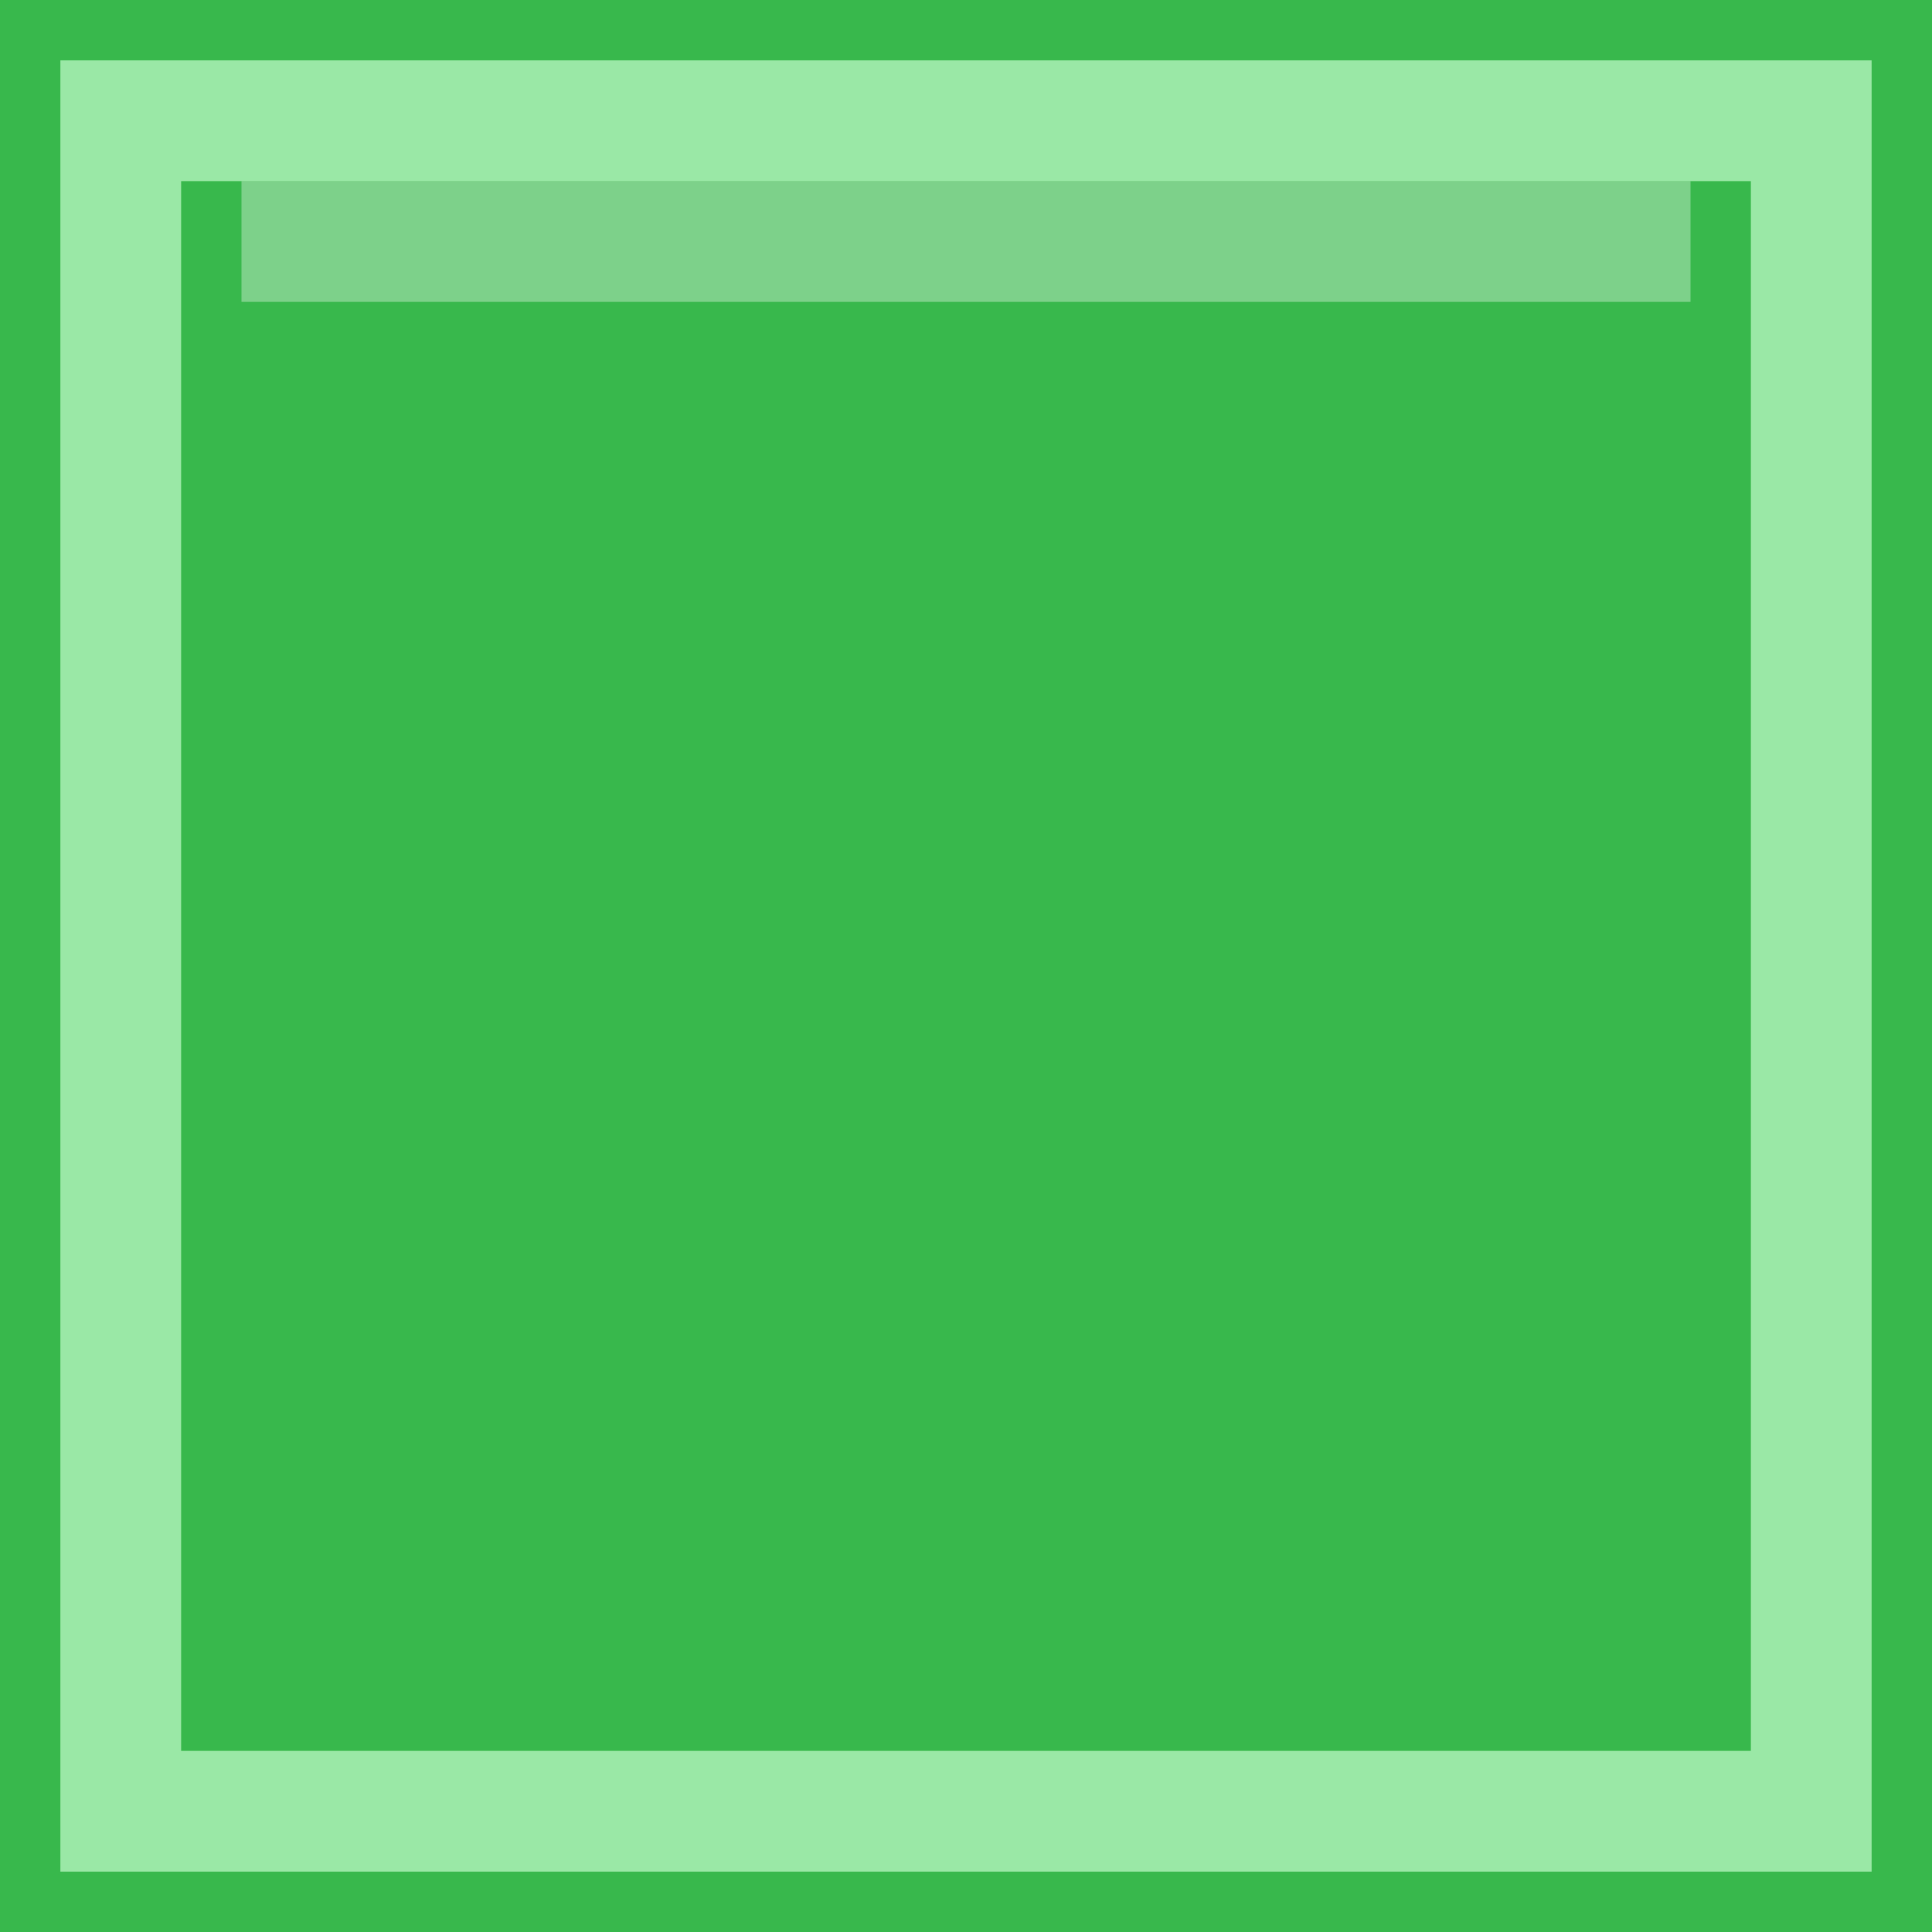
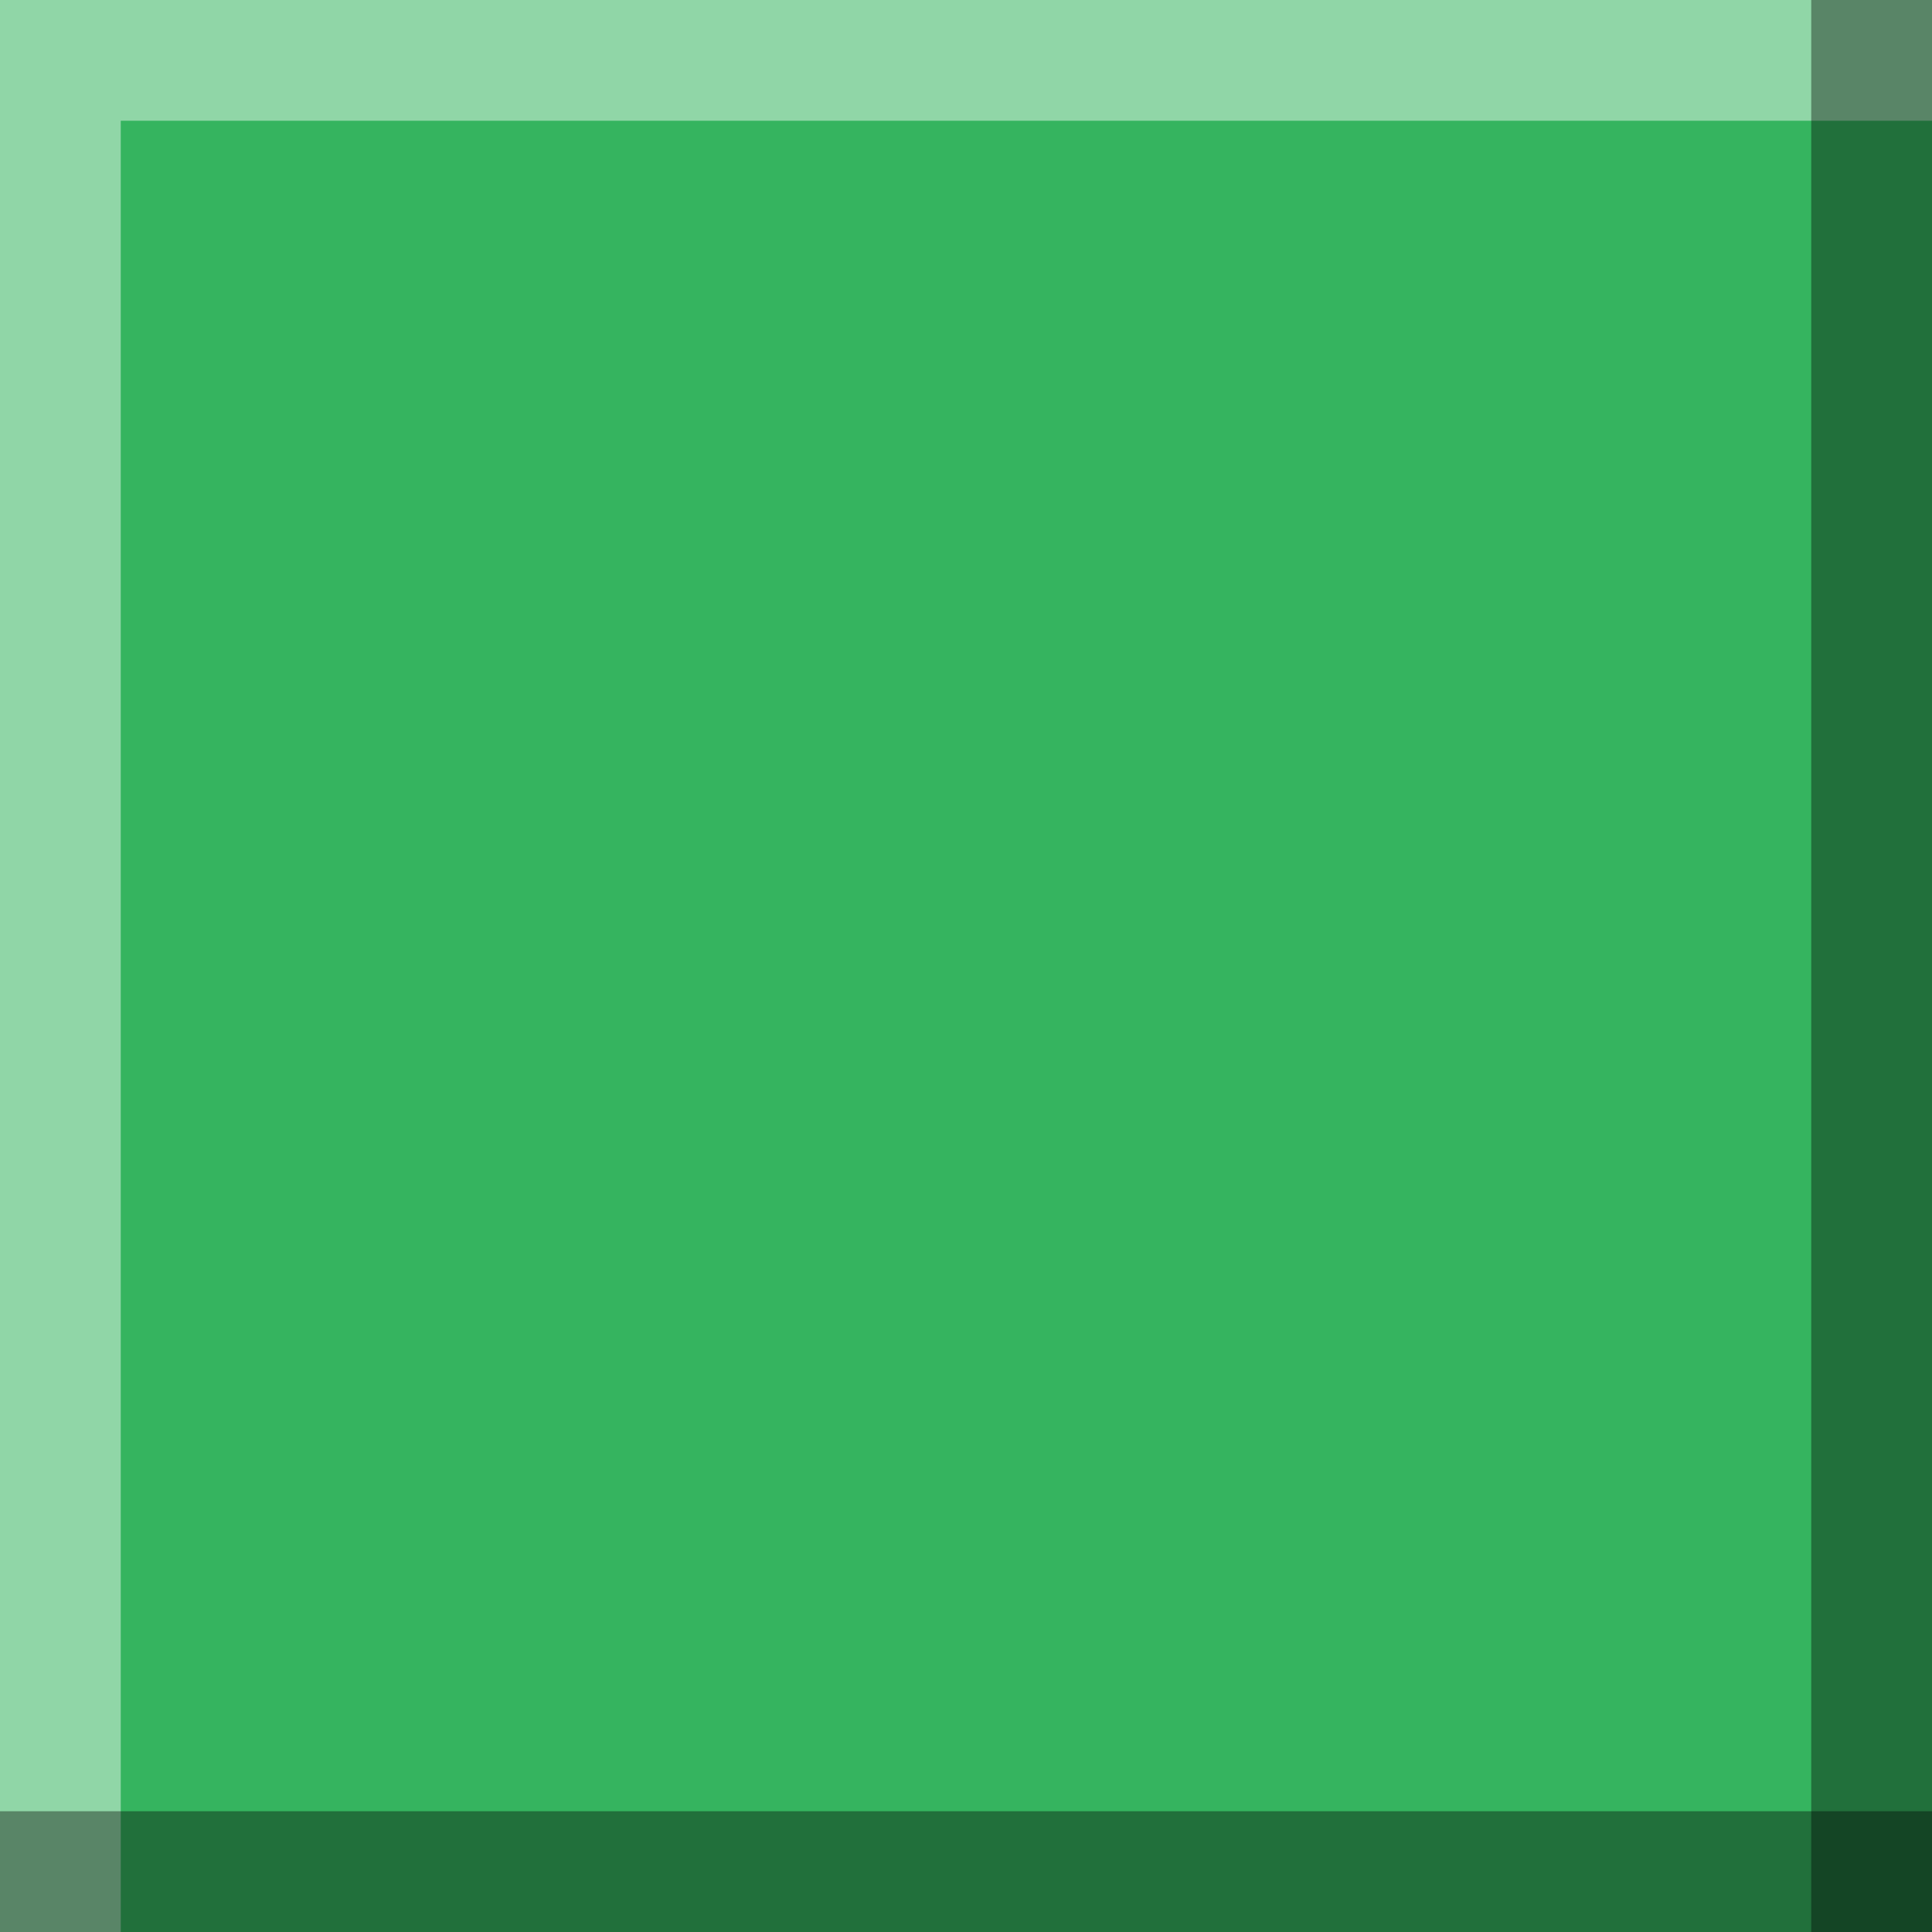
<svg xmlns="http://www.w3.org/2000/svg" version="1.1" width="16" height="16" viewBox="0 0 16 16">
-   <rect x="0" y="0" width="16" height="16" fill="#38b84c" />
-   <rect x="1" y="1" width="14" height="14" fill="none" stroke="#9ae8a6" stroke-width="1" />
-   <path d="M2 2 L14 2" stroke="#ffffff" stroke-opacity="0.35" stroke-width="1" />
+   <rect width="16" height="16" fill="#35B45F" />
+   <rect width="16" height="1" fill="#90D6A7" />
+   <rect width="1" height="16" fill="#90D6A7" />
+   <rect y="15" width="16" height="1" fill="#000000" fill-opacity="0.38" />
+   <rect x="15" width="1" height="16" fill="#000000" fill-opacity="0.38" />
</svg>
